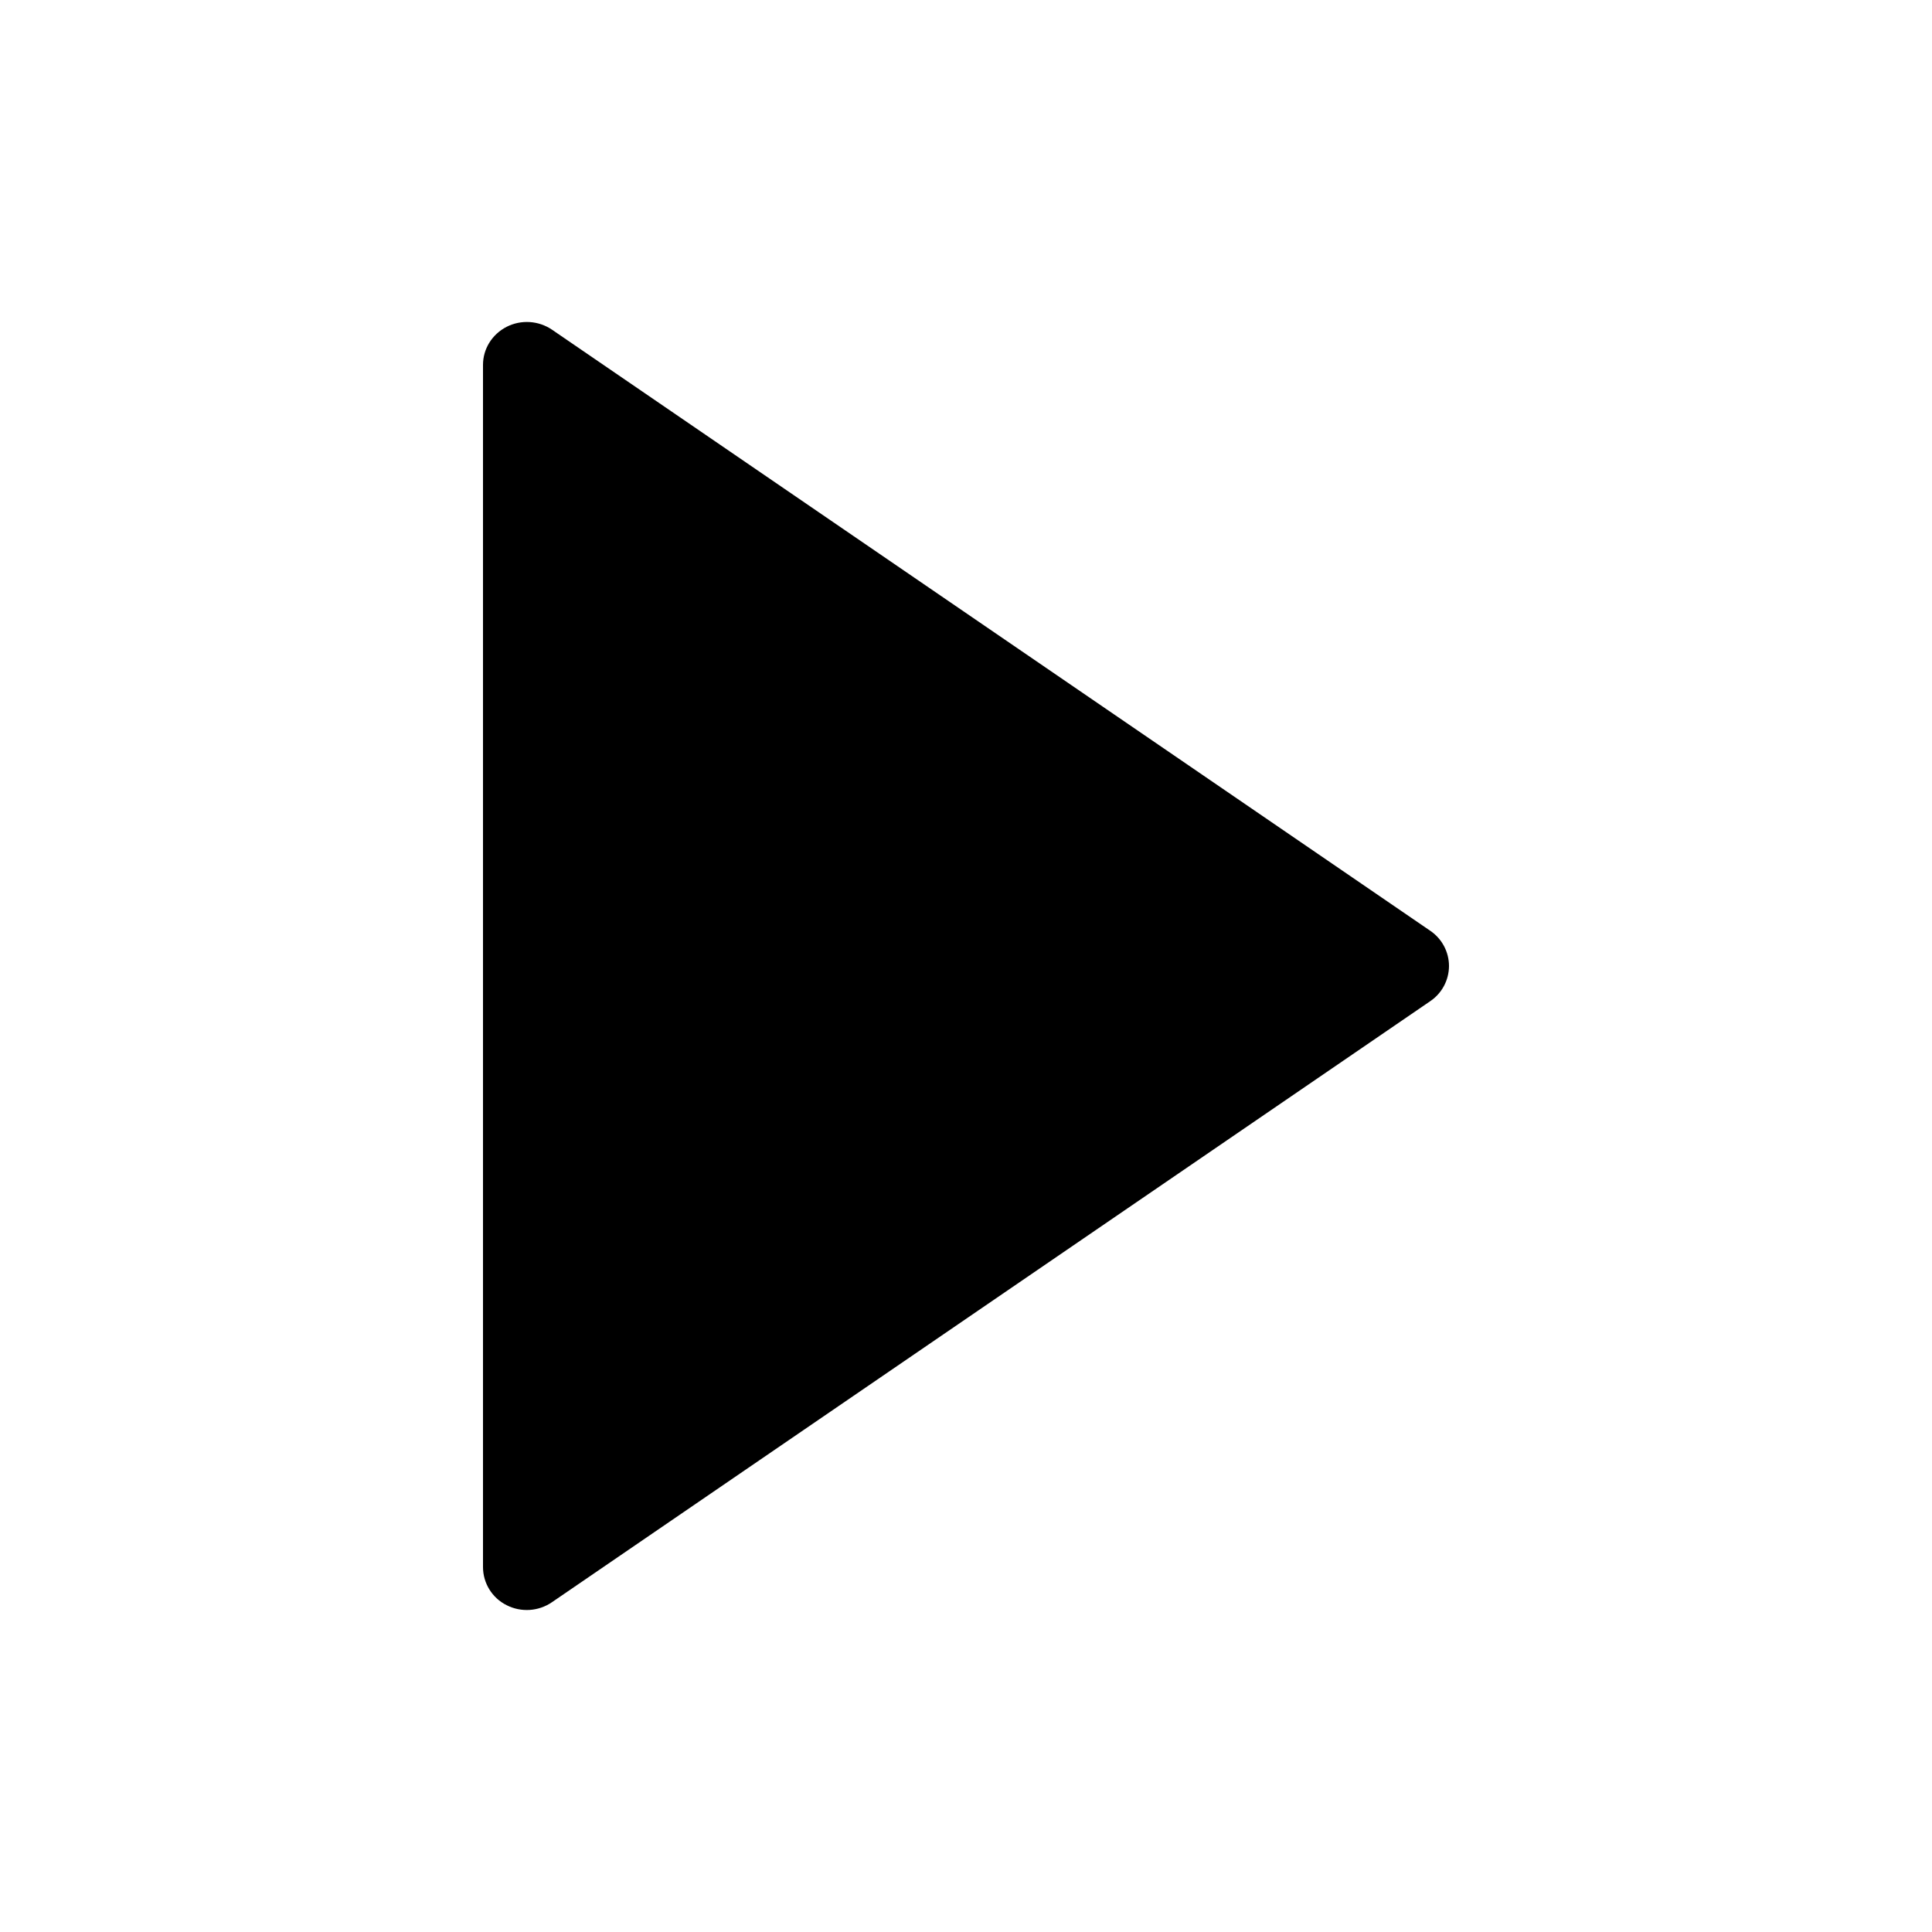
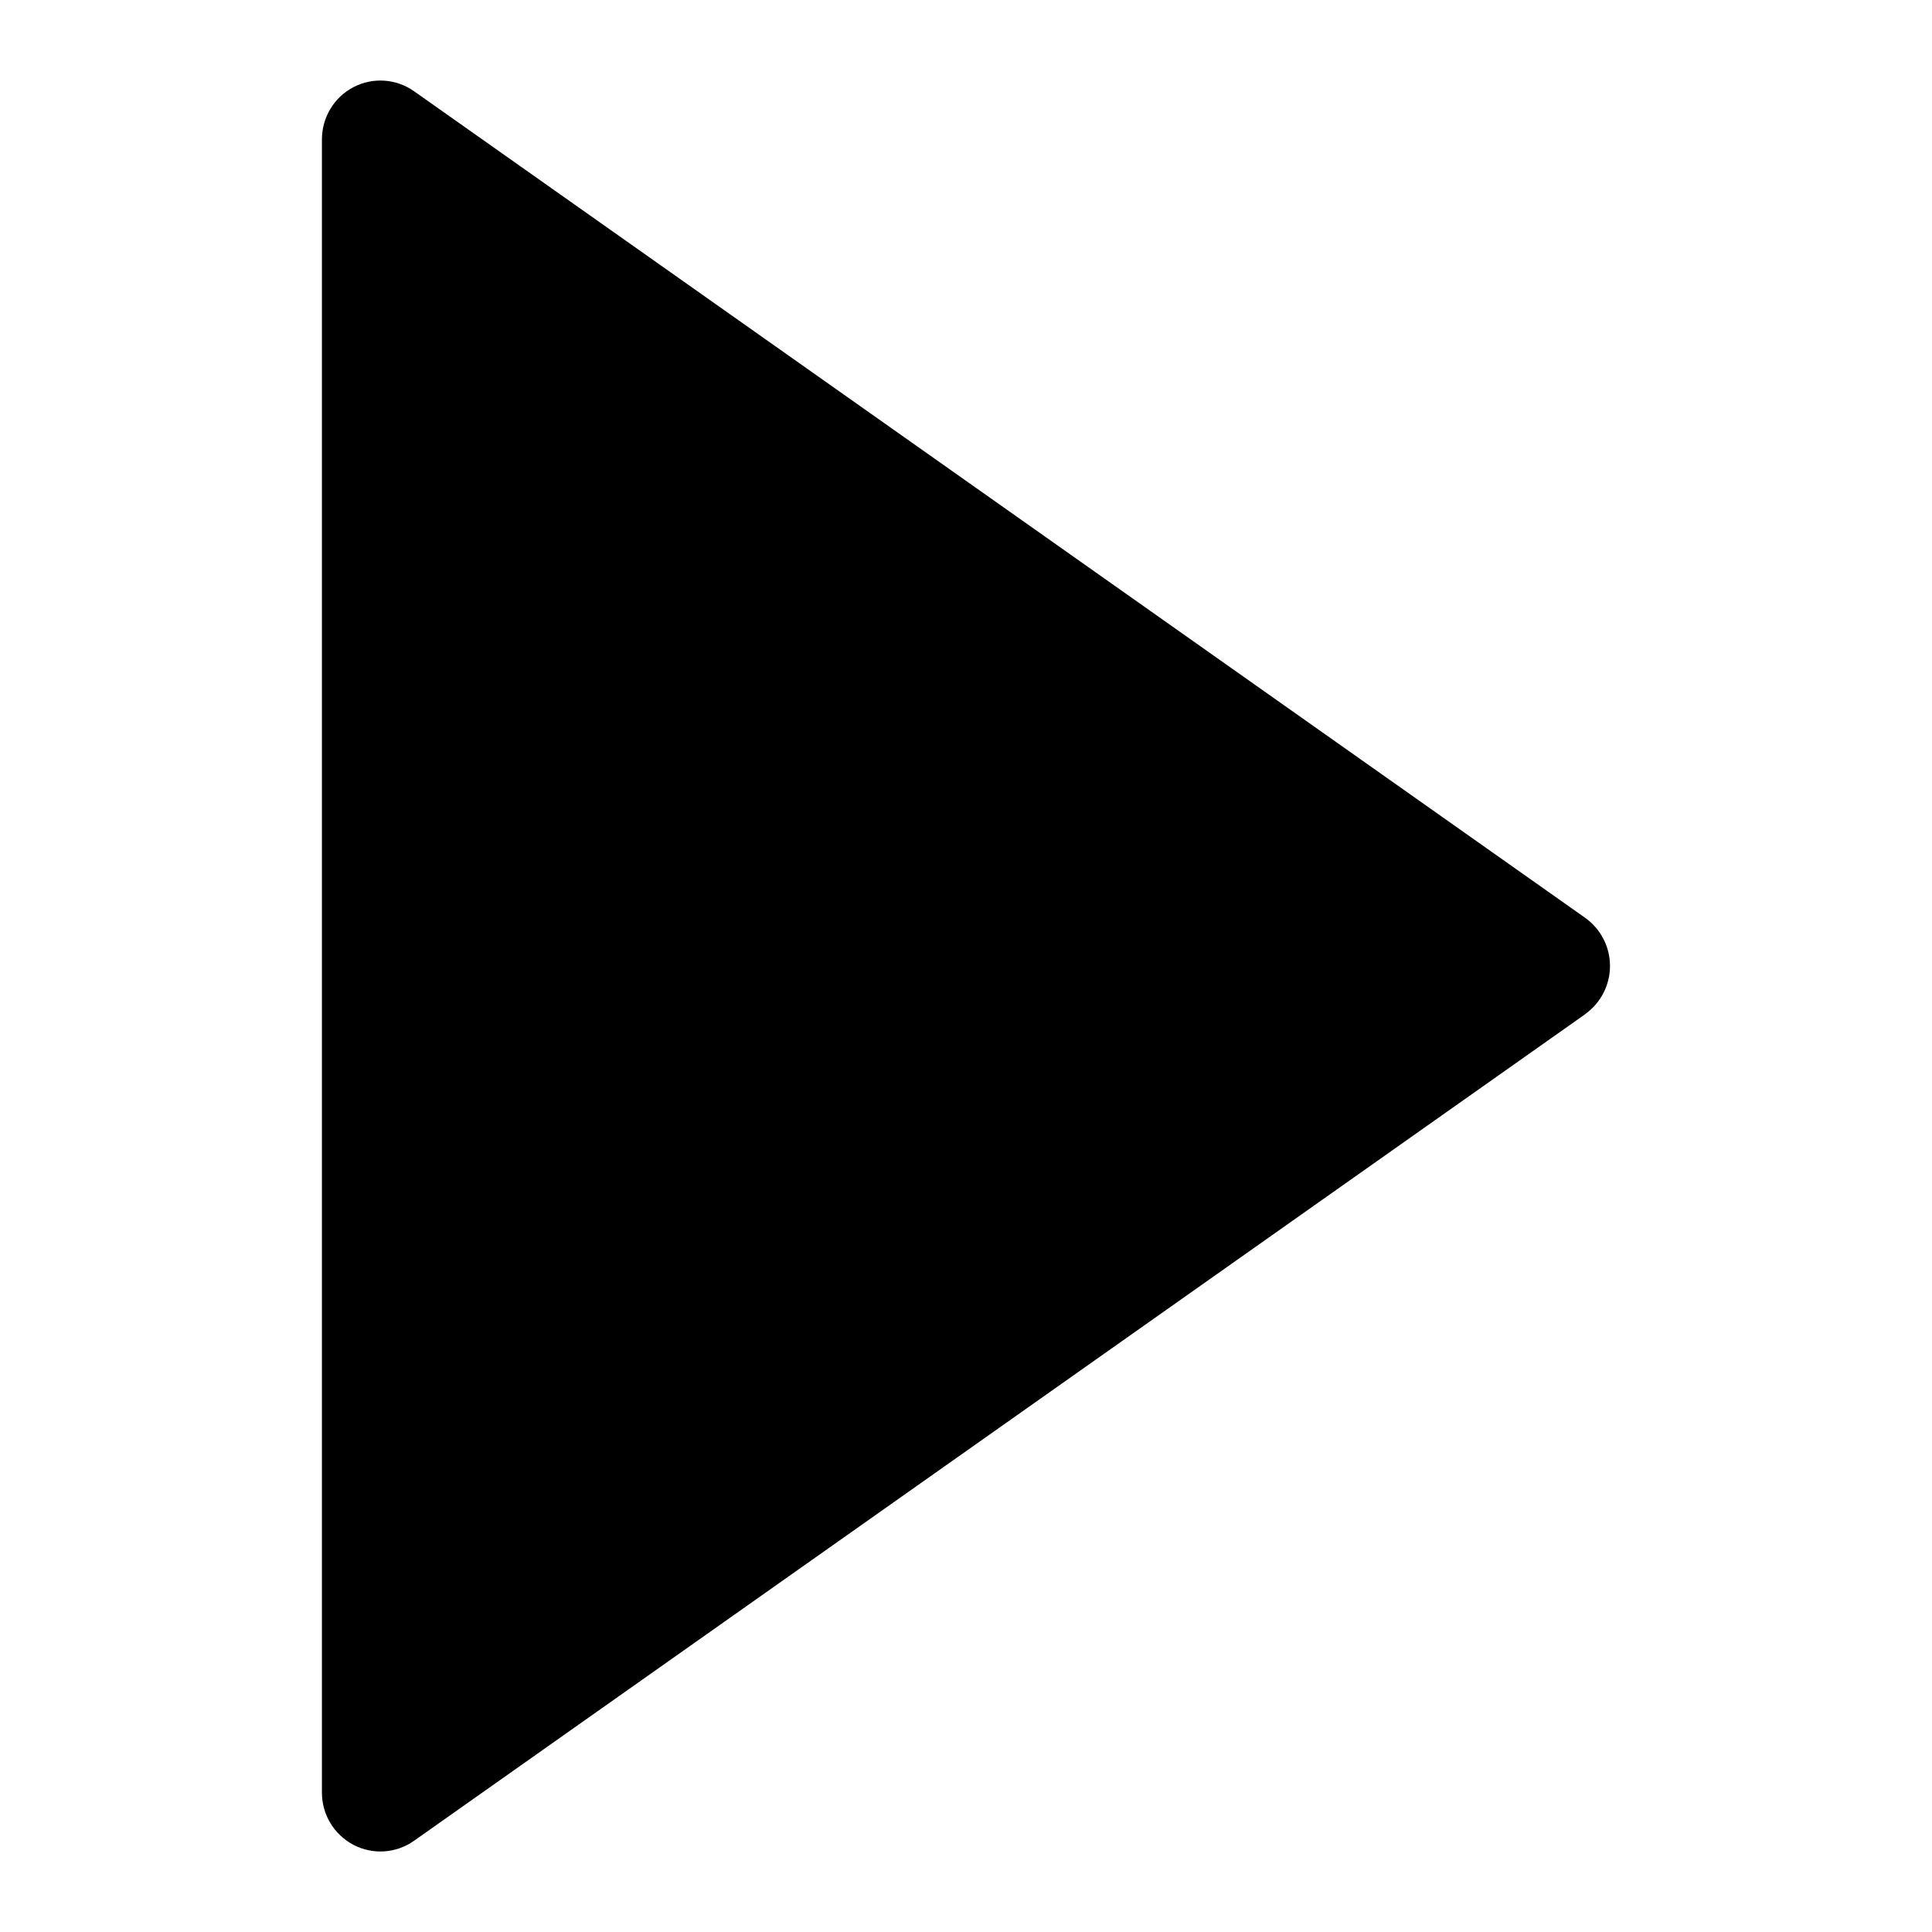
<svg xmlns="http://www.w3.org/2000/svg" width="24" height="24" viewBox="0 0 24 24">
-   <path d="M17.767 12.437l-10.91 7.466a.553.553 0 0 1-.564.037.53.53 0 0 1-.293-.473V4.533c0-.2.113-.38.293-.473a.557.557 0 0 1 .565.036l10.91 7.467A.53.53 0 0 1 18 12a.53.53 0 0 1-.233.437z" fill-rule="evenodd" />
+   <path d="M19.69 12.6L5.143 22.867a.722.722 0 0 1-.753.05.733.733 0 0 1-.391-.65V1.733c0-.274.15-.524.391-.65a.724.724 0 0 1 .753.05l14.545 10.266a.734.734 0 0 1 0 1.201z" fill-rule="evenodd" />
</svg>
